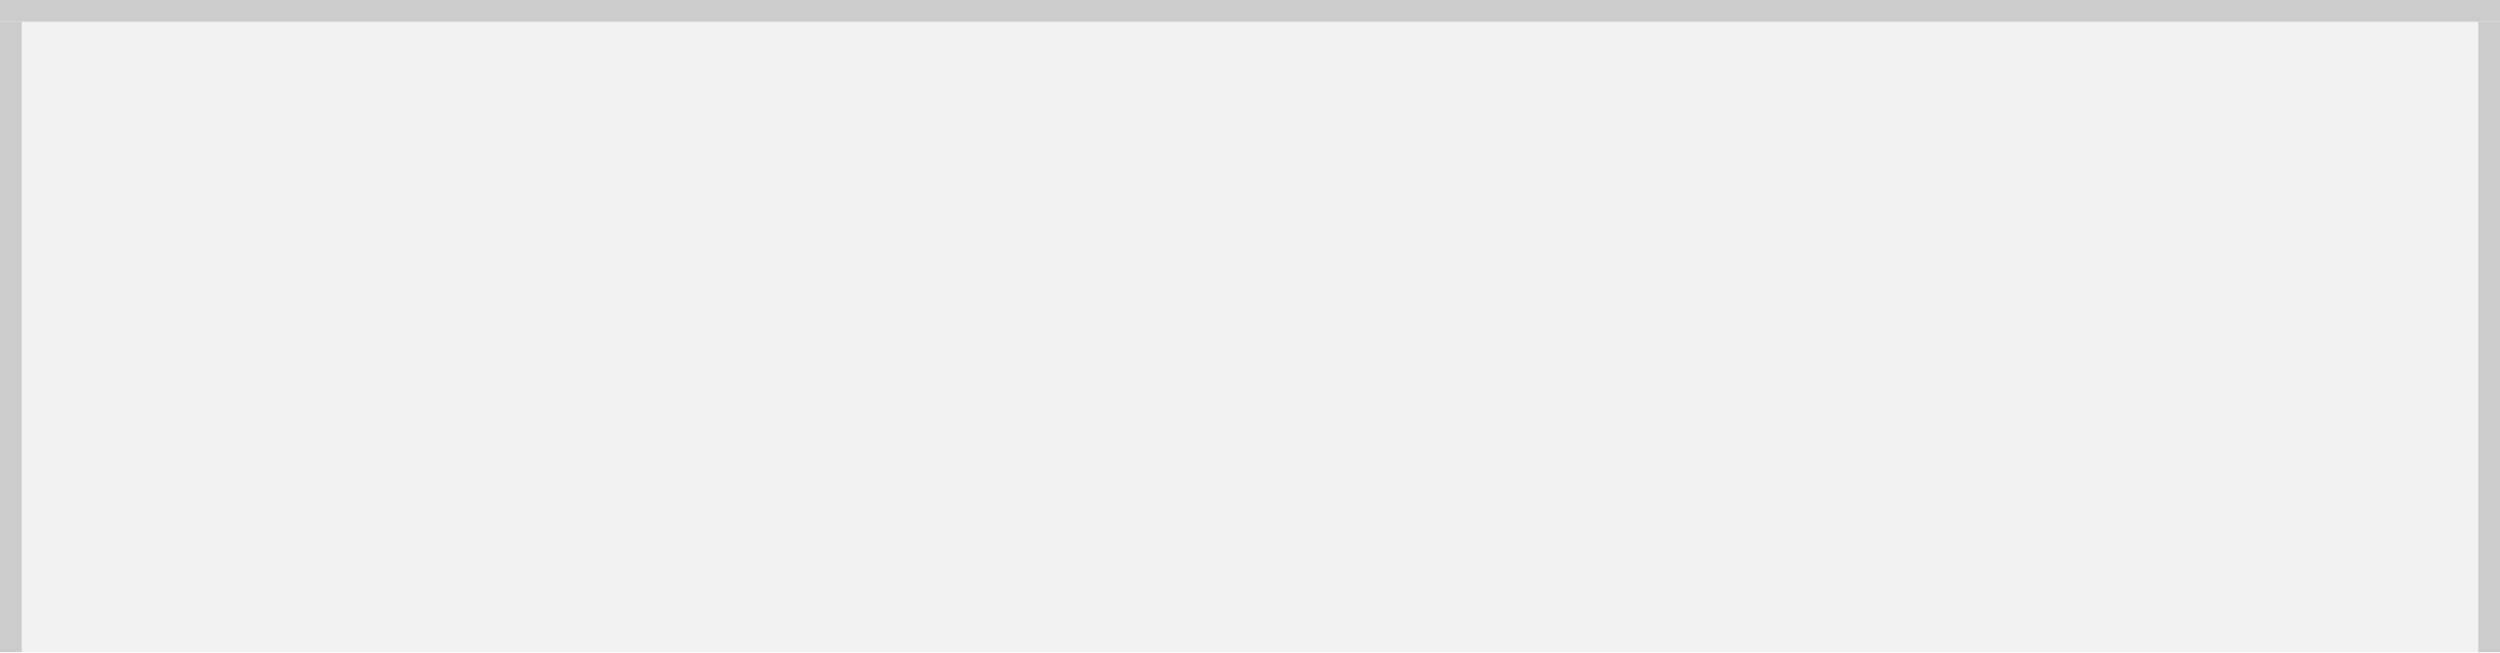
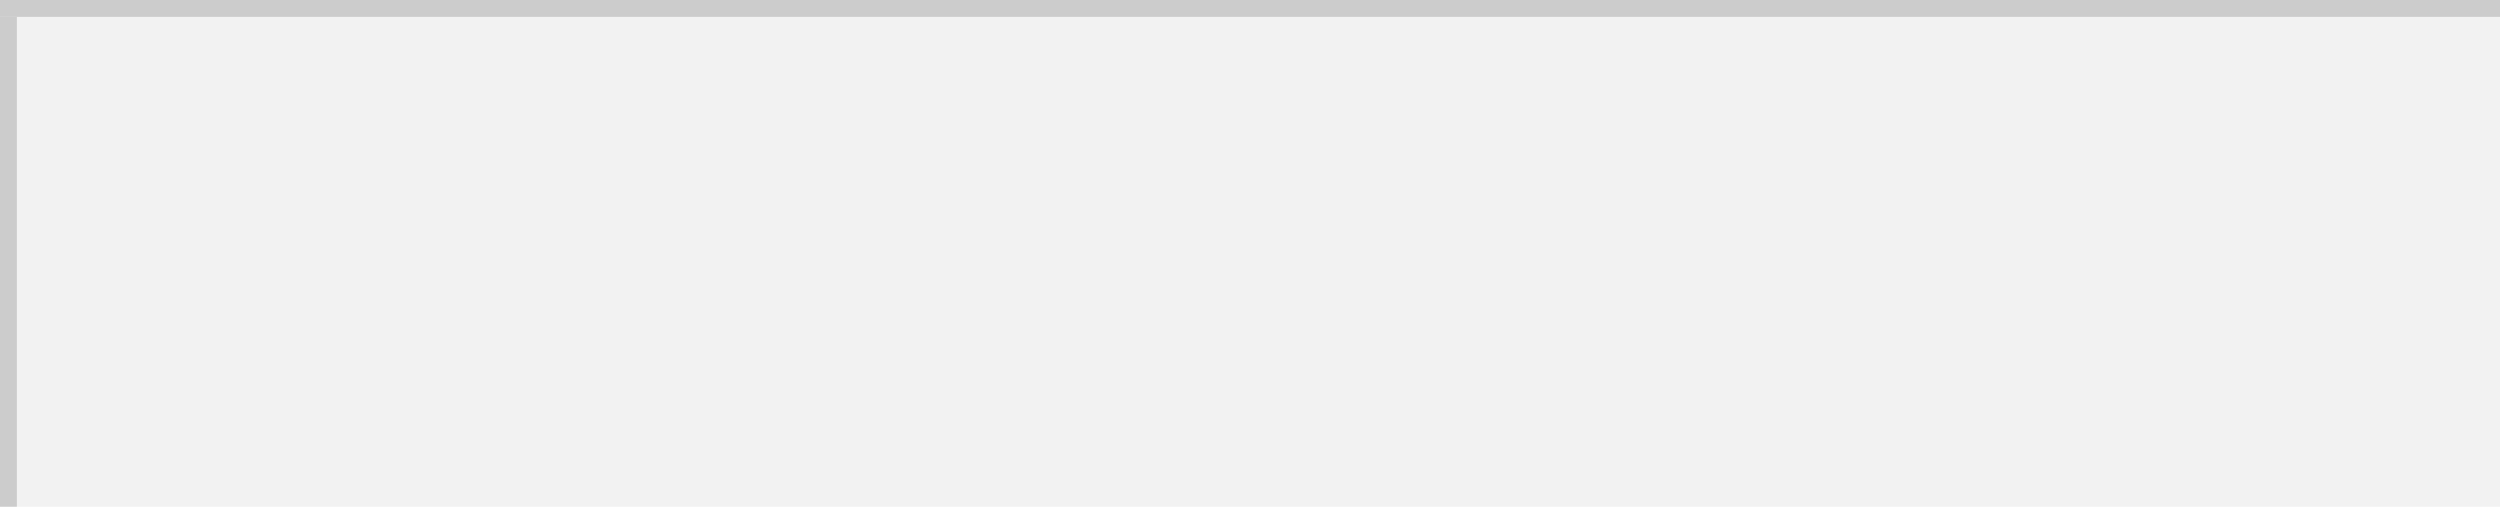
- <svg xmlns="http://www.w3.org/2000/svg" version="1.1" width="115px" height="30px" viewBox="284 70 115 30">
-   <path d="M 1 1  L 114 1  L 114 30  L 1 30  L 1 1  Z " fill-rule="nonzero" fill="rgba(242, 242, 242, 1)" stroke="none" transform="matrix(1 0 0 1 284 70 )" class="fill" />
-   <path d="M 0.5 1  L 0.5 30  " stroke-width="1" stroke-dasharray="0" stroke="rgba(204, 204, 204, 1)" fill="none" transform="matrix(1 0 0 1 284 70 )" class="stroke" />
-   <path d="M 0 0.5  L 115 0.5  " stroke-width="1" stroke-dasharray="0" stroke="rgba(204, 204, 204, 1)" fill="none" transform="matrix(1 0 0 1 284 70 )" class="stroke" />
-   <path d="M 114.5 1  L 114.5 30  " stroke-width="1" stroke-dasharray="0" stroke="rgba(204, 204, 204, 1)" fill="none" transform="matrix(1 0 0 1 284 70 )" class="stroke" />
+ <svg xmlns="http://www.w3.org/2000/svg" version="1.1" width="148px" height="30px" viewBox="136 70 148 30">
+   <path d="M 1 1  L 148 1  L 148 30  L 1 30  L 1 1  Z " fill-rule="nonzero" fill="rgba(242, 242, 242, 1)" stroke="none" transform="matrix(1 0 0 1 136 70 )" class="fill" />
+   <path d="M 0.5 1  L 0.5 30  " stroke-width="1" stroke-dasharray="0" stroke="rgba(204, 204, 204, 1)" fill="none" transform="matrix(1 0 0 1 136 70 )" class="stroke" />
+   <path d="M 0 0.5  L 148 0.5  " stroke-width="1" stroke-dasharray="0" stroke="rgba(204, 204, 204, 1)" fill="none" transform="matrix(1 0 0 1 136 70 )" class="stroke" />
</svg>
